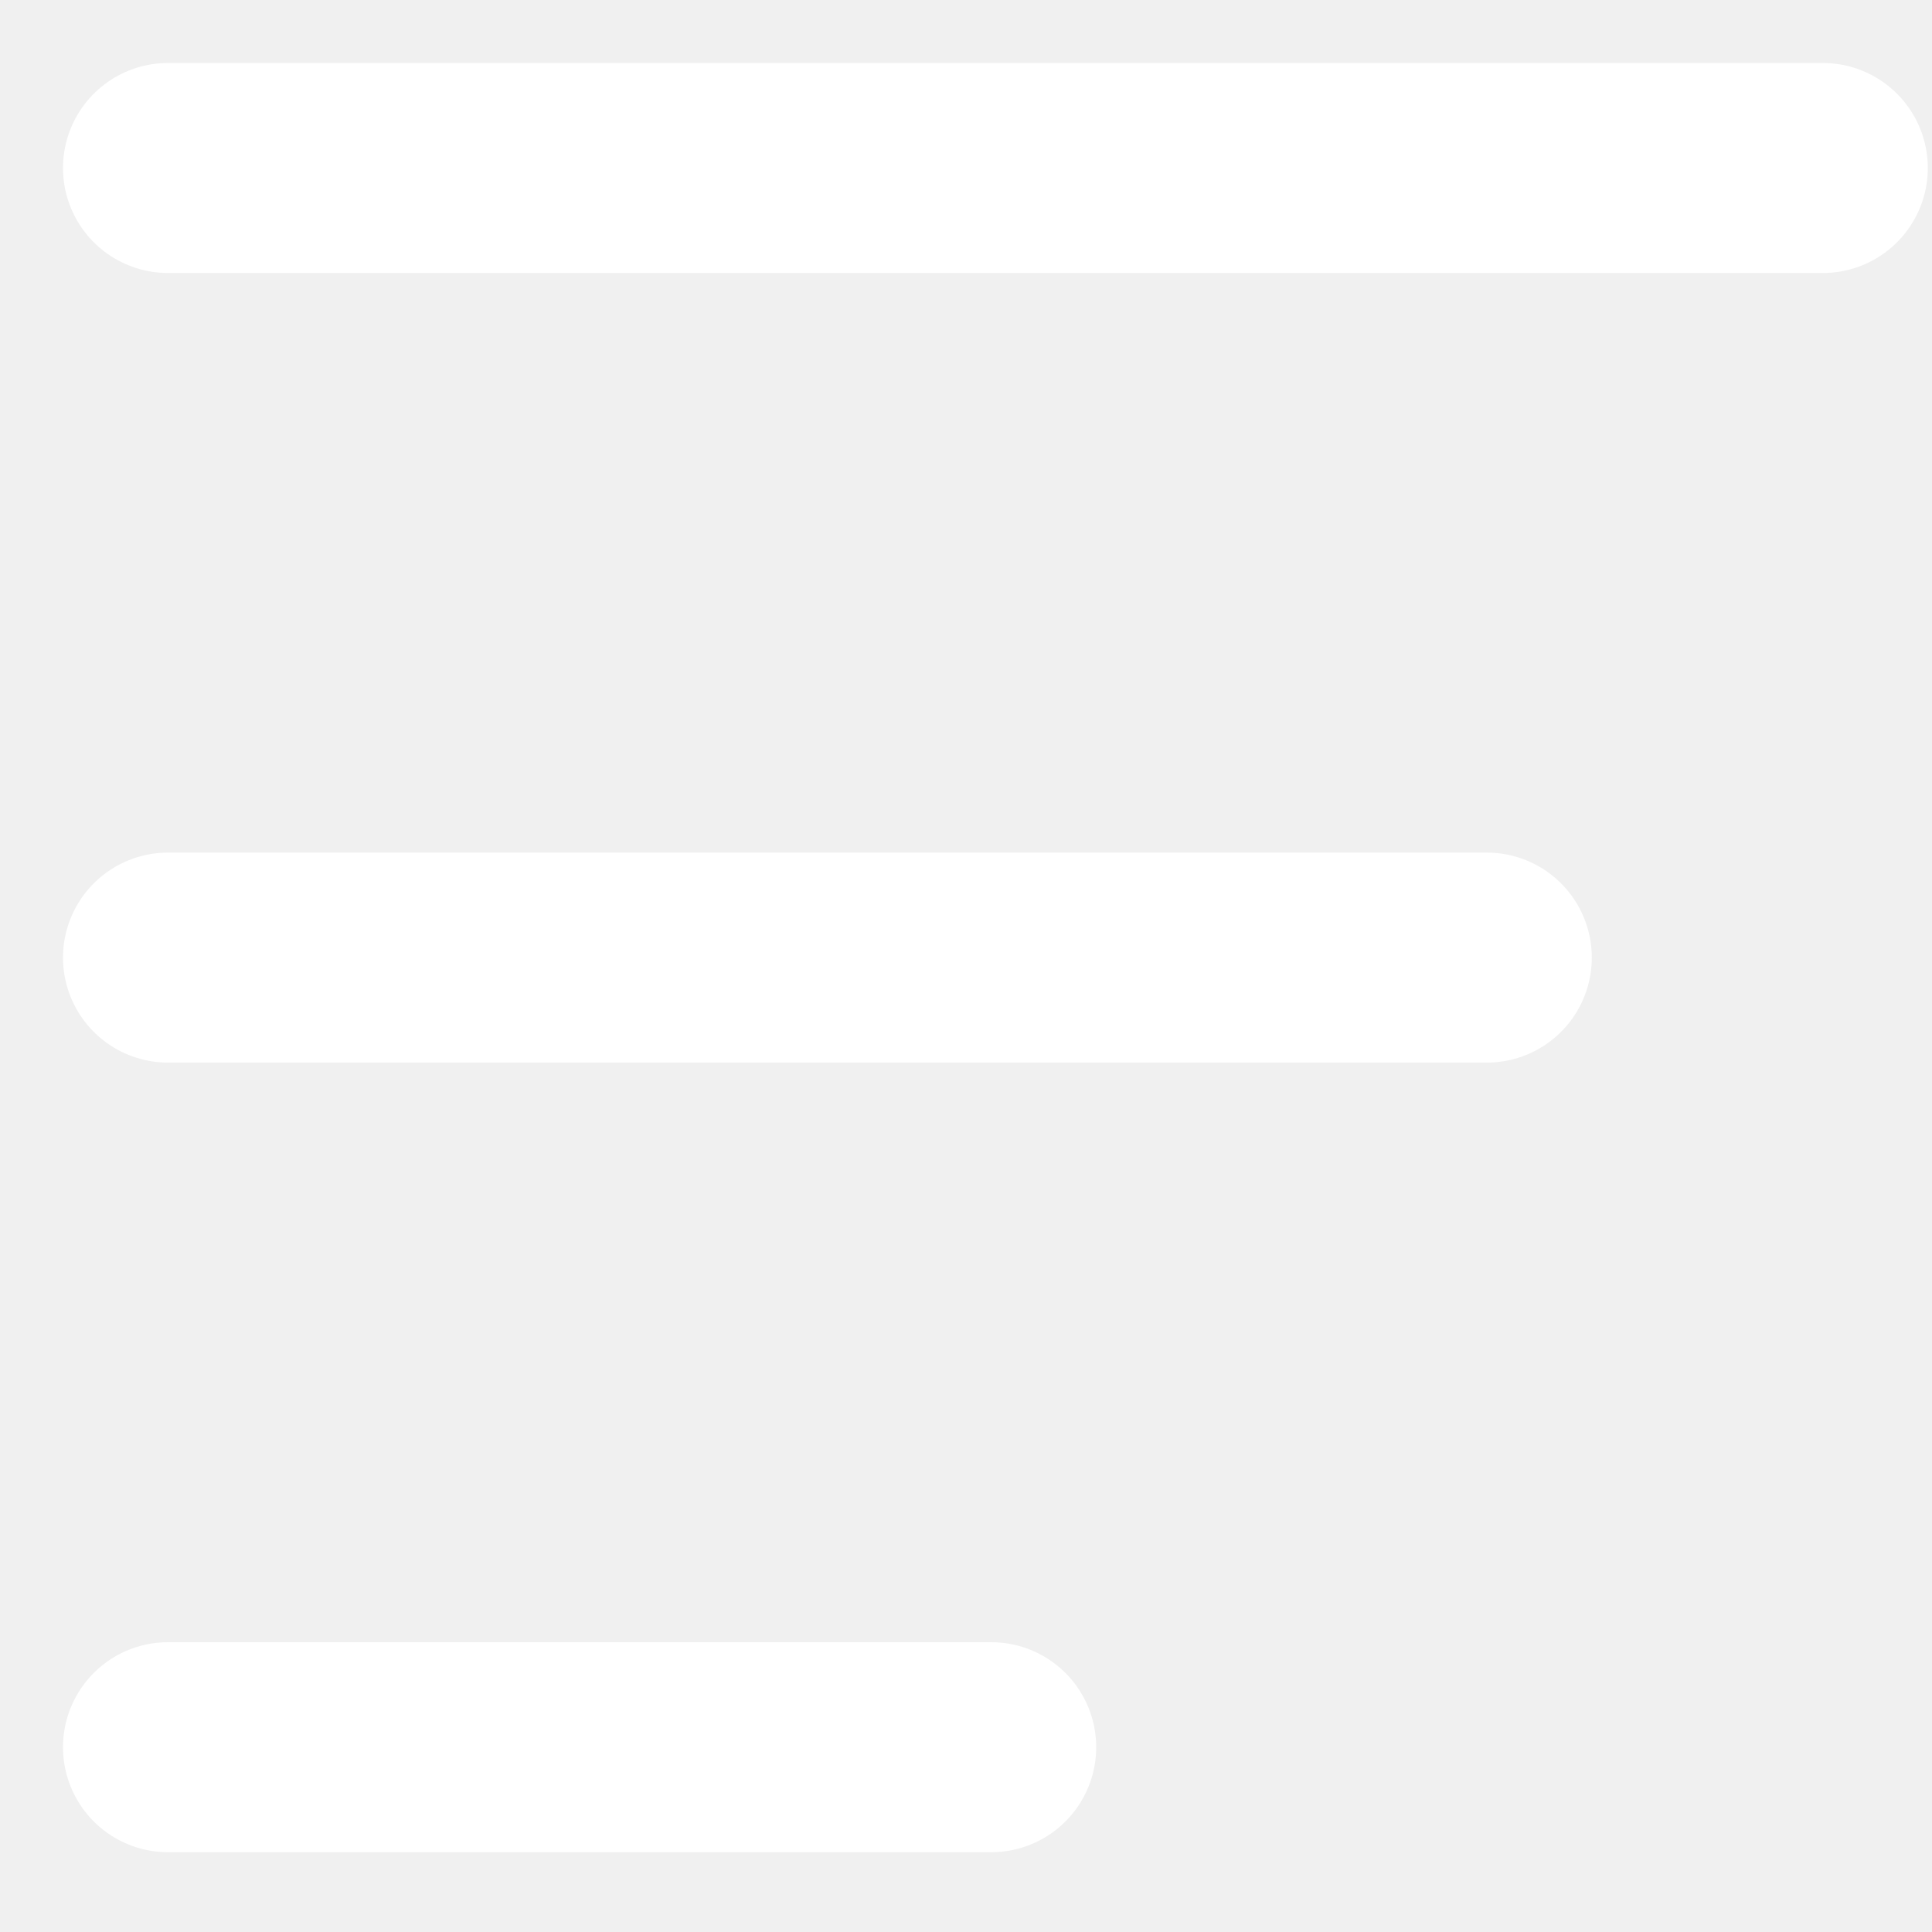
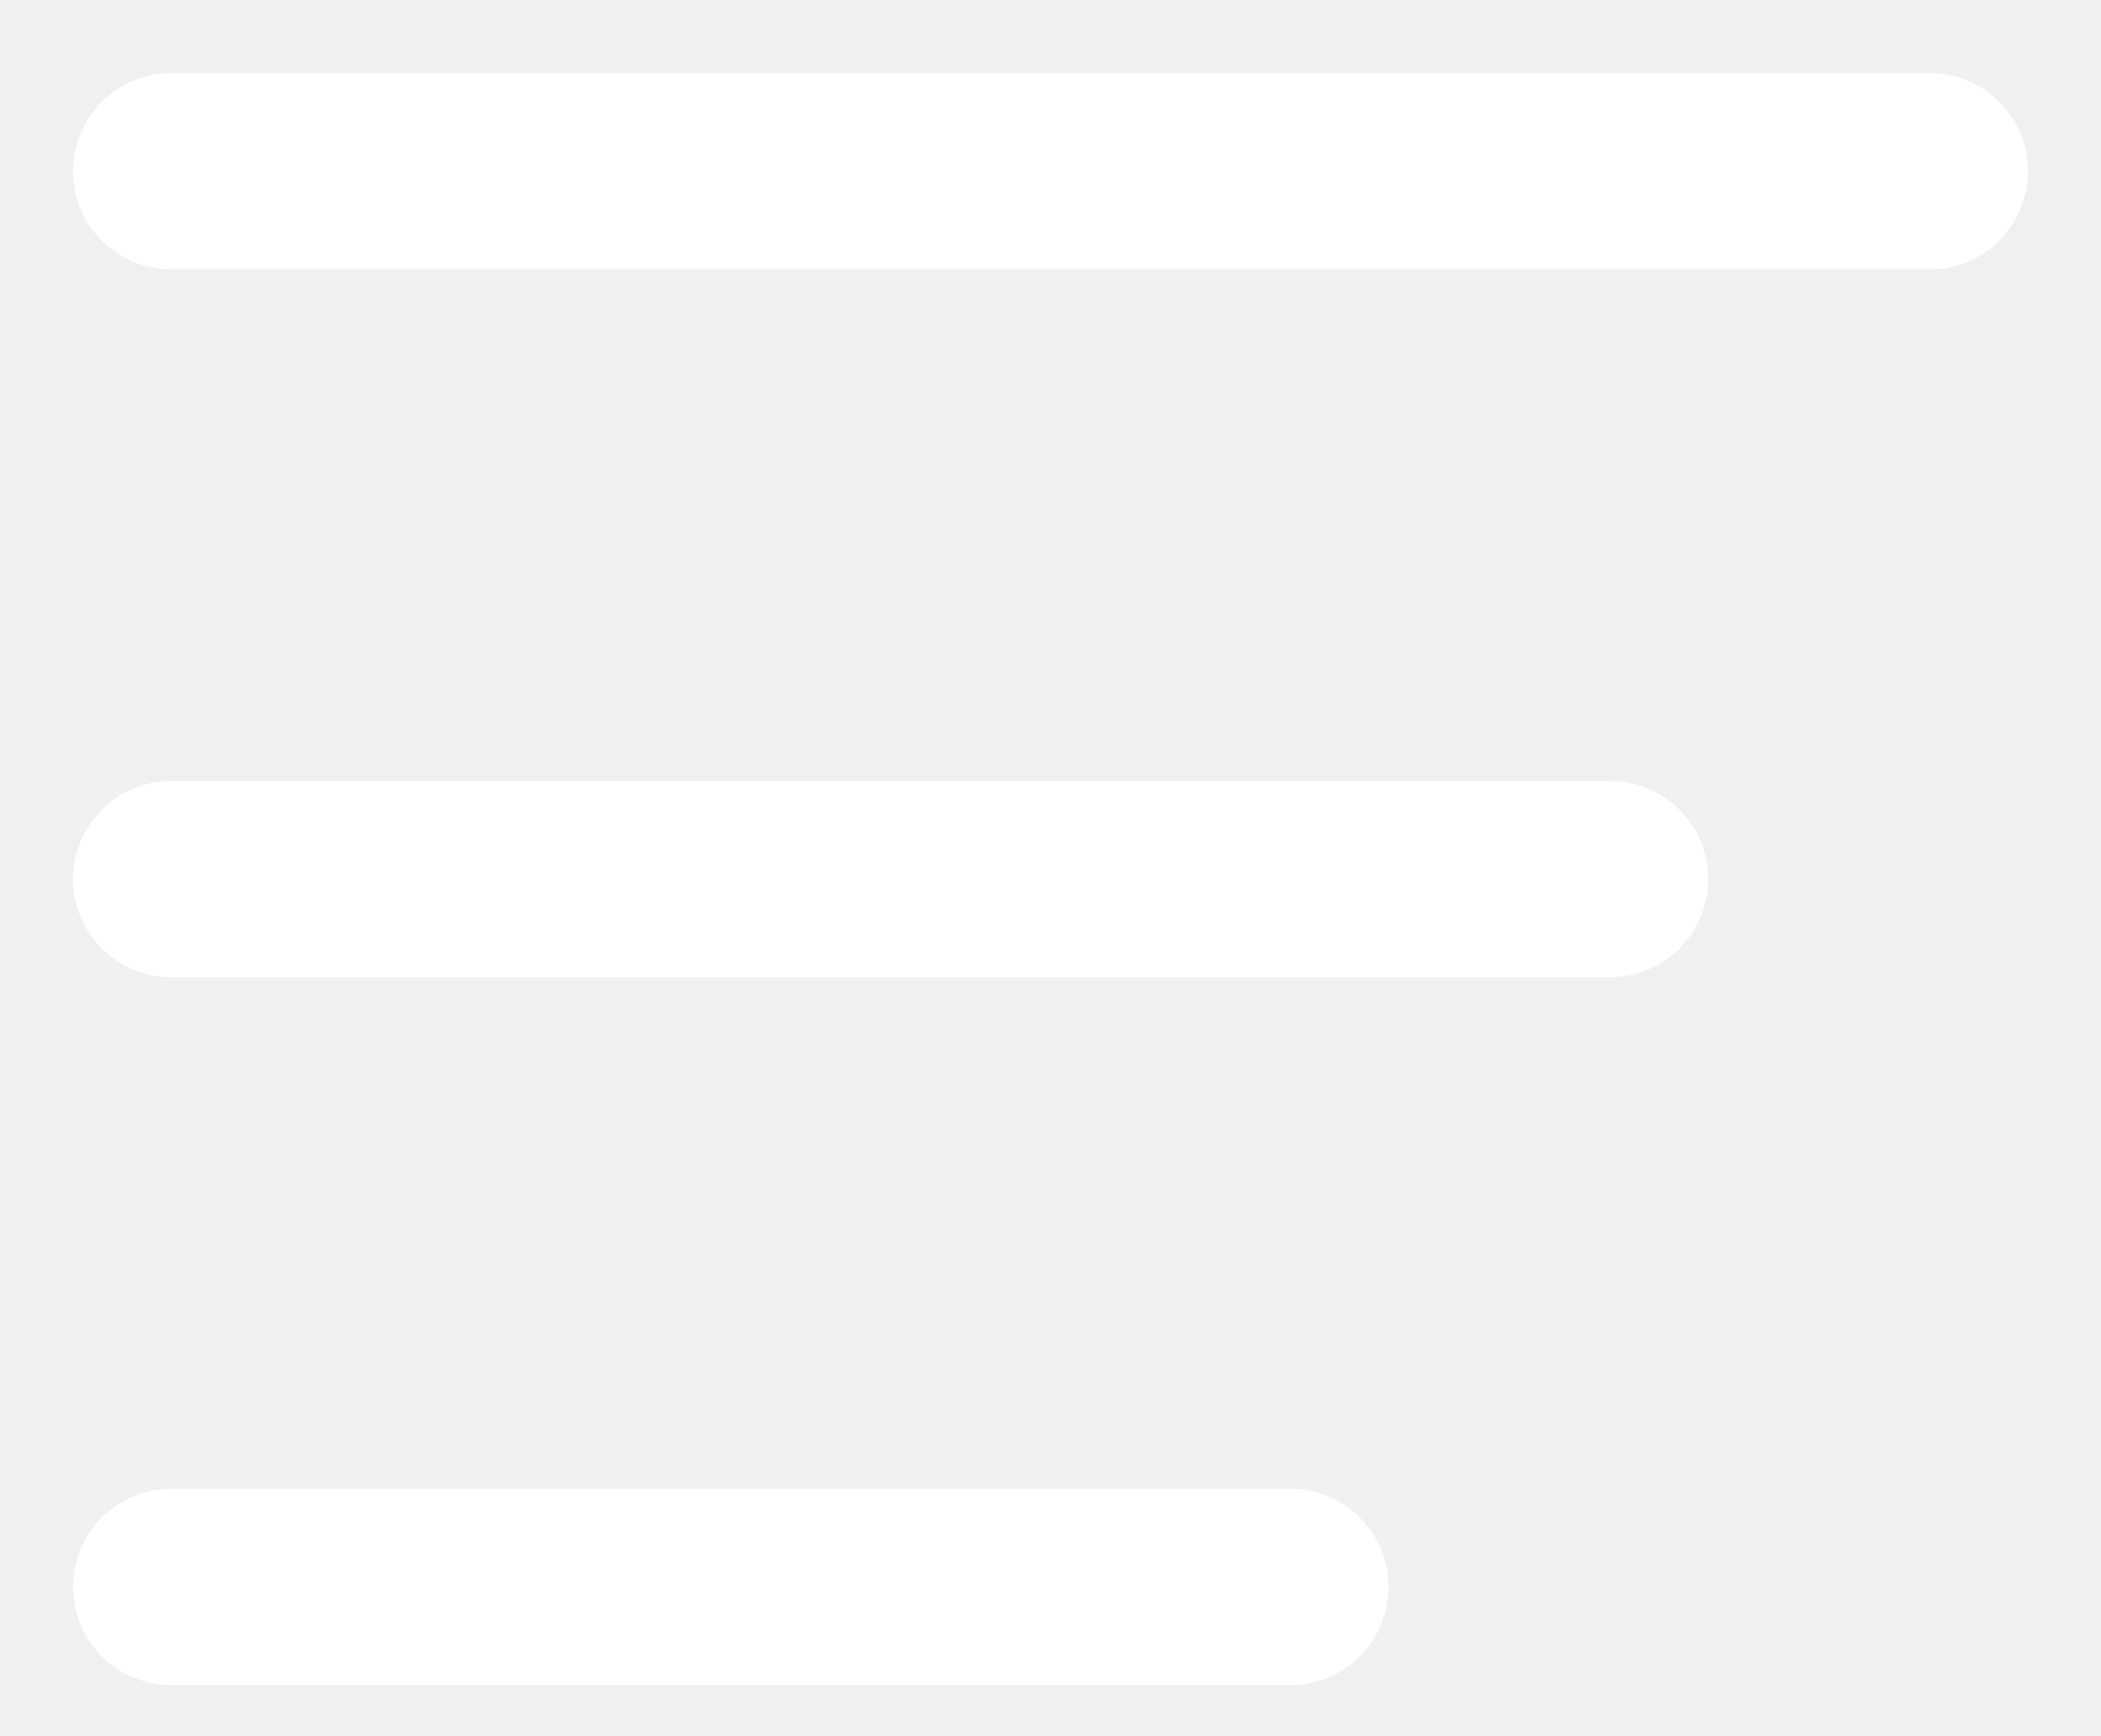
- <svg xmlns="http://www.w3.org/2000/svg" width="23" height="23" viewBox="0 0 23 23" fill="none">
-   <path d="M2 2H21.7M2 11.4H17.7M2 20.8H11.8" stroke="white" stroke-width="2.5" stroke-linecap="round" />
+ <svg xmlns="http://www.w3.org/2000/svg" width="23" height="19" viewBox="0 0 23 19" fill="none">
+   <path d="M17.625 10.5H1.875C1.392 10.5 1 10.108 1 9.625C1 9.142 1.392 8.75 1.875 8.75H17.625C18.108 8.75 18.5 9.142 18.5 9.625C18.5 10.108 18.108 10.5 17.625 10.5Z" fill="white" stroke="white" stroke-width="0.4" />
+   <path d="M21.125 2.75H1.875C1.392 2.75 1 2.358 1 1.875C1 1.392 1.392 1 1.875 1H21.125C21.608 1 22 1.392 22 1.875C22 2.358 21.608 2.75 21.125 2.75Z" fill="white" stroke="white" stroke-width="0.4" />
+   <path d="M14.125 18.25H1.875C1.392 18.25 1 17.858 1 17.375C1 16.892 1.392 16.5 1.875 16.5H14.125C14.608 16.5 15 16.892 15 17.375C15 17.858 14.608 18.25 14.125 18.25Z" fill="white" stroke="white" stroke-width="0.4" />
</svg>
